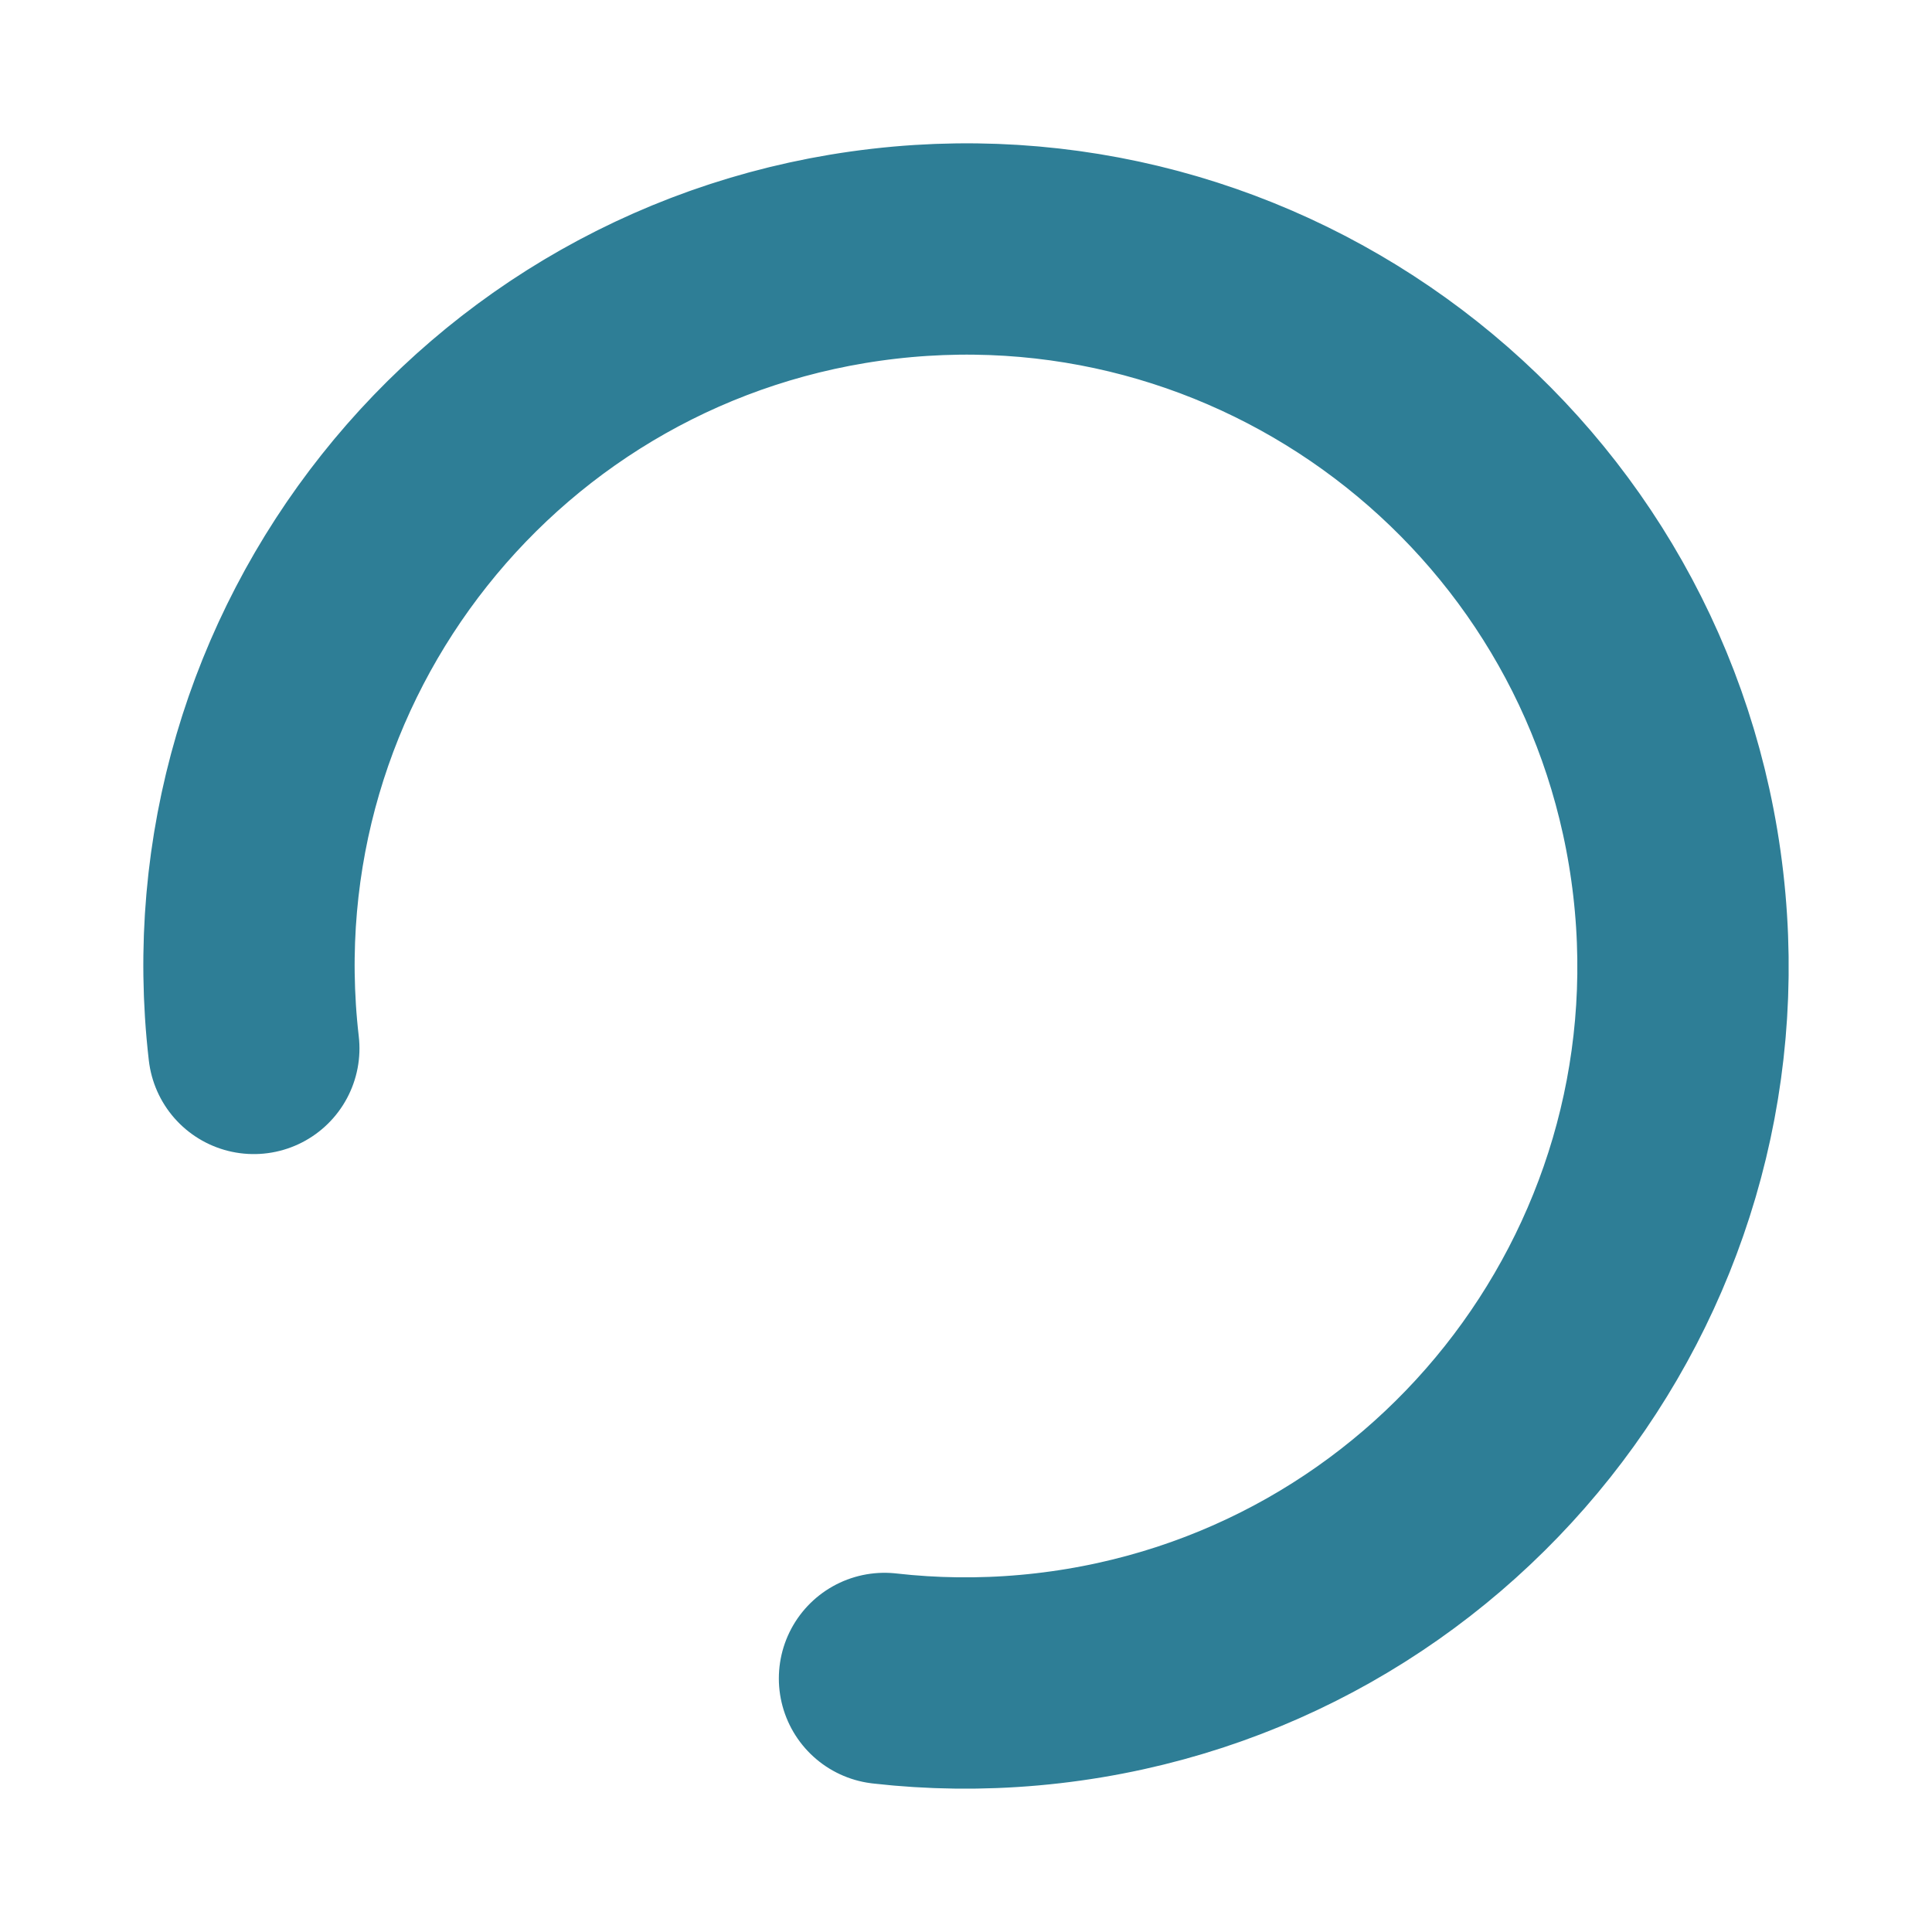
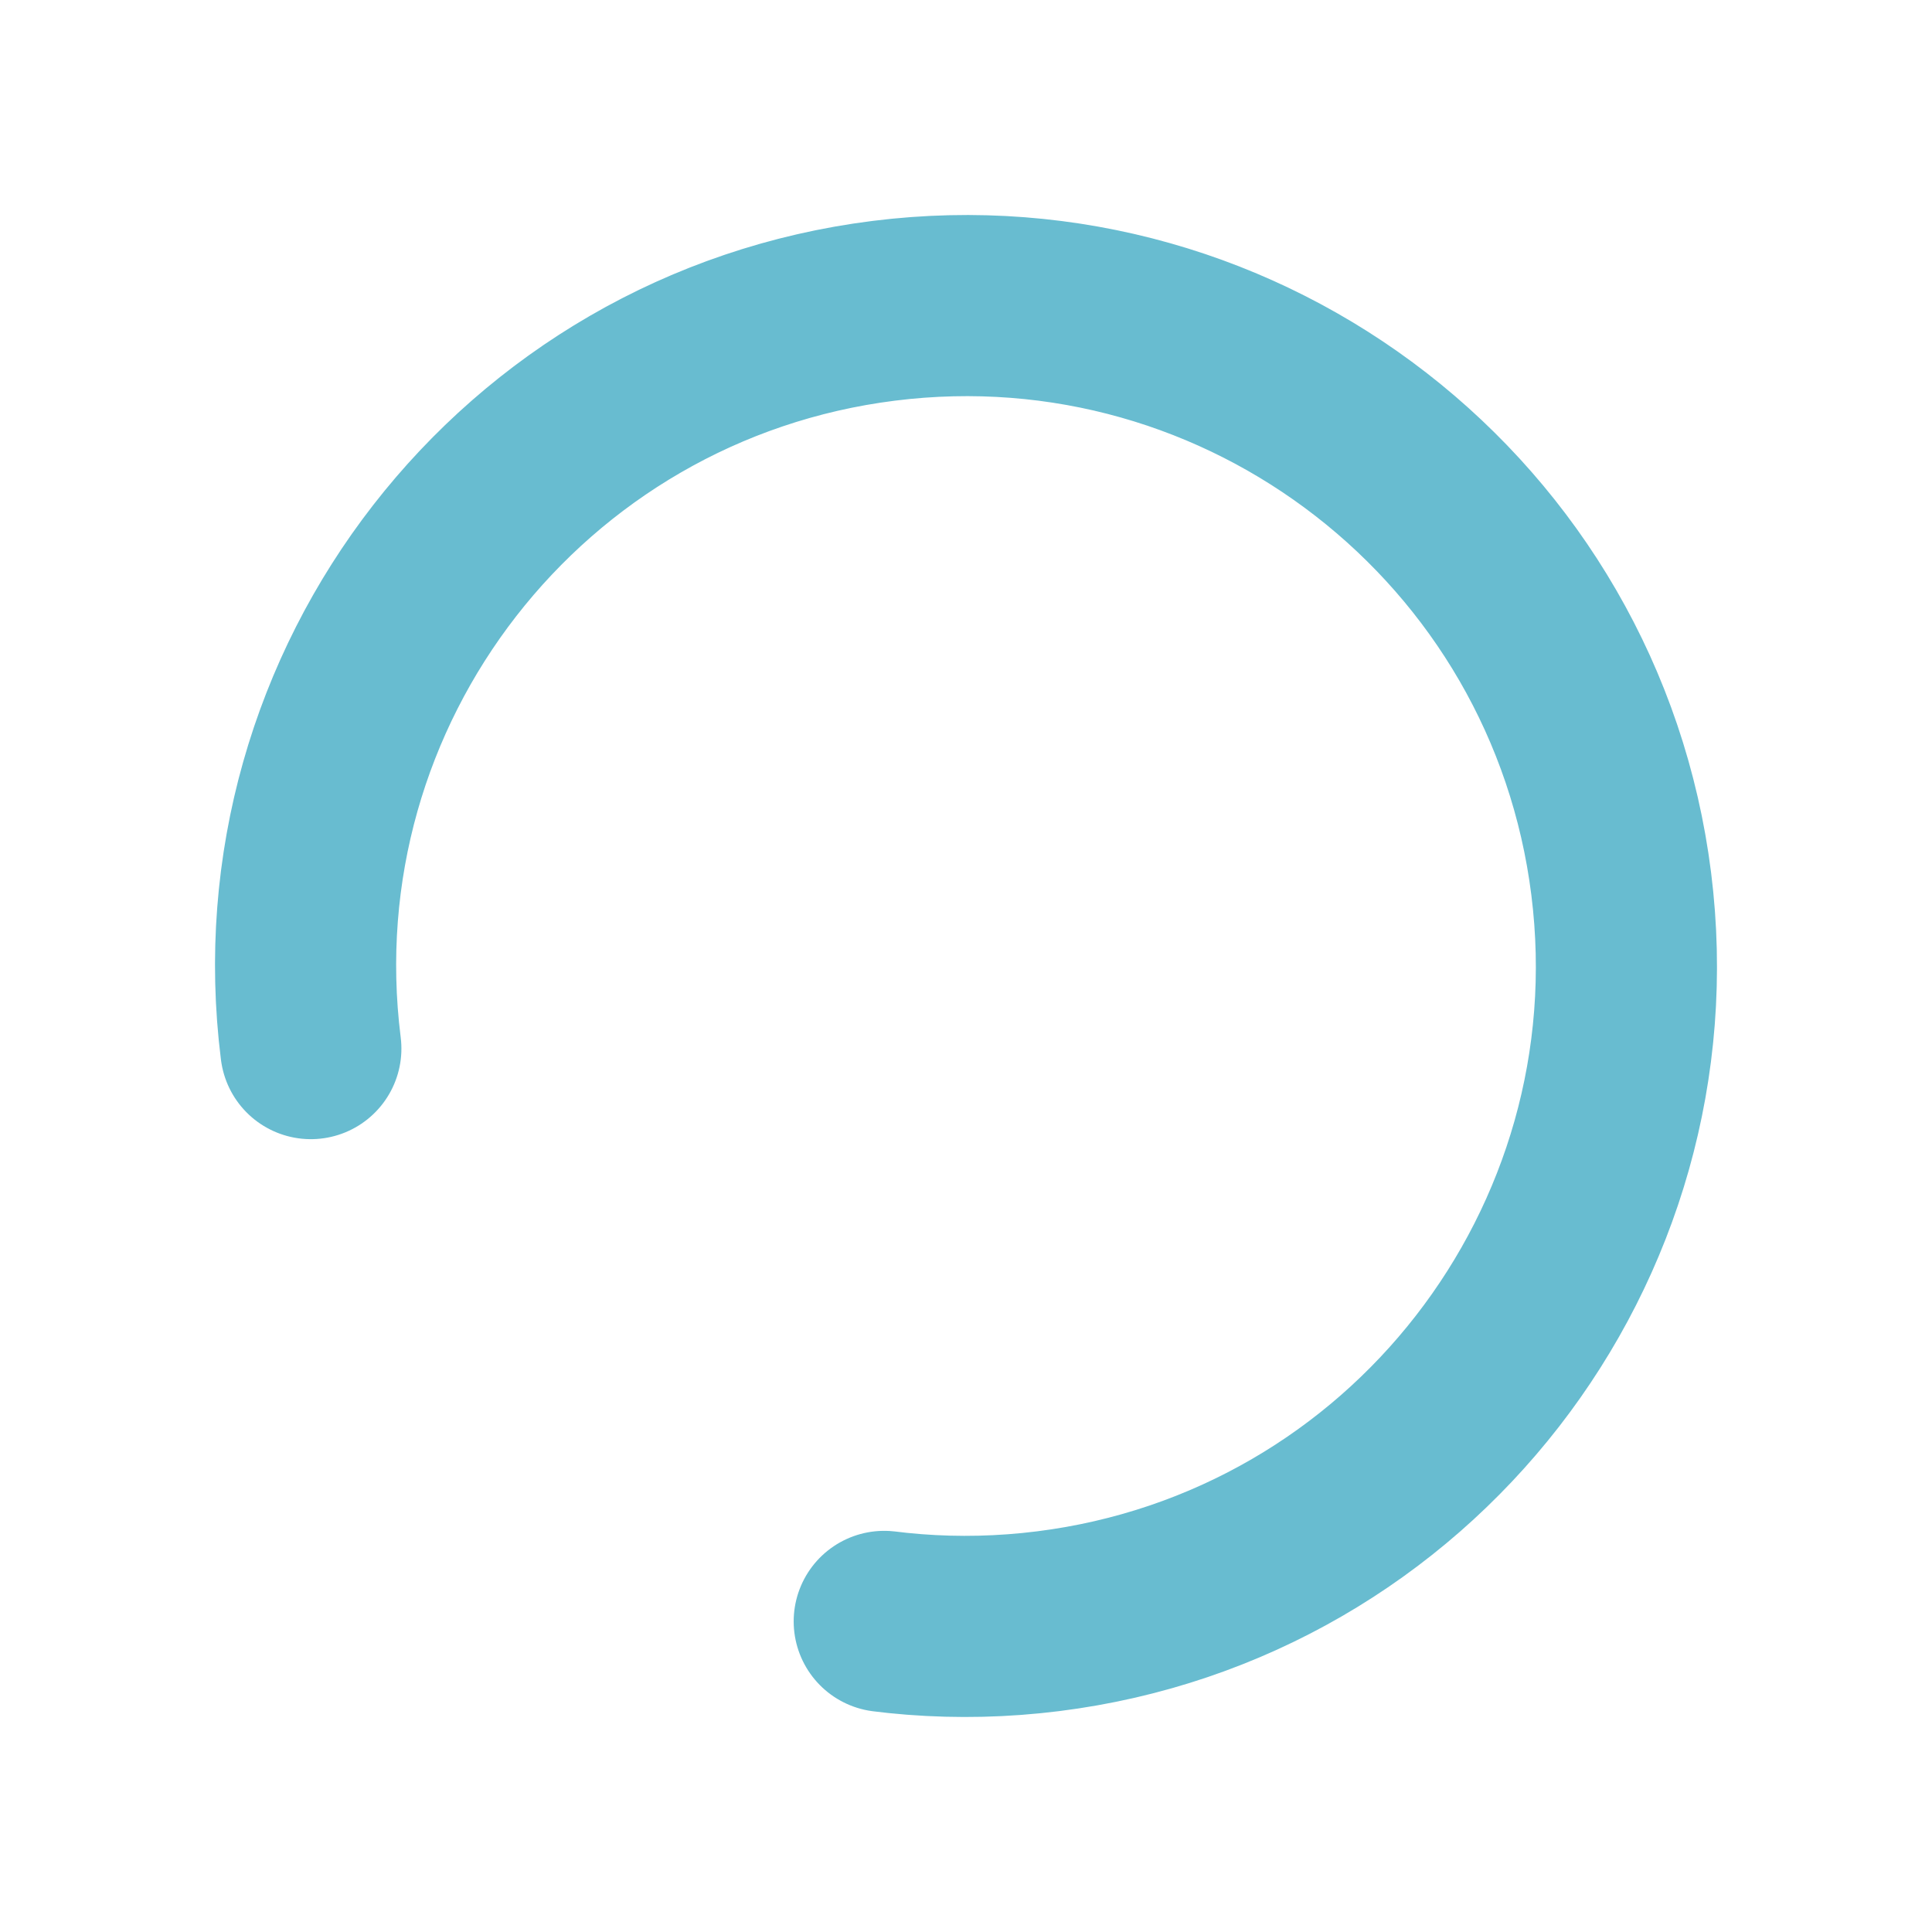
<svg xmlns="http://www.w3.org/2000/svg" width="1024" height="1024" viewBox="0 0 1024 1024">
-   <circle cx="512" cy="512" r="380" fill="none" stroke="#2E7E96" stroke-width="112" stroke-linecap="round" stroke-dasharray="1877.7 509.9" transform="rotate(173.442 512 512)" />
+   <circle cx="512" cy="512" r="350" fill="none" stroke="#68BCD0" stroke-width="96" stroke-linecap="round" stroke-dasharray="1736.6 462.5" transform="rotate(172.858 512 512)" />
</svg>
